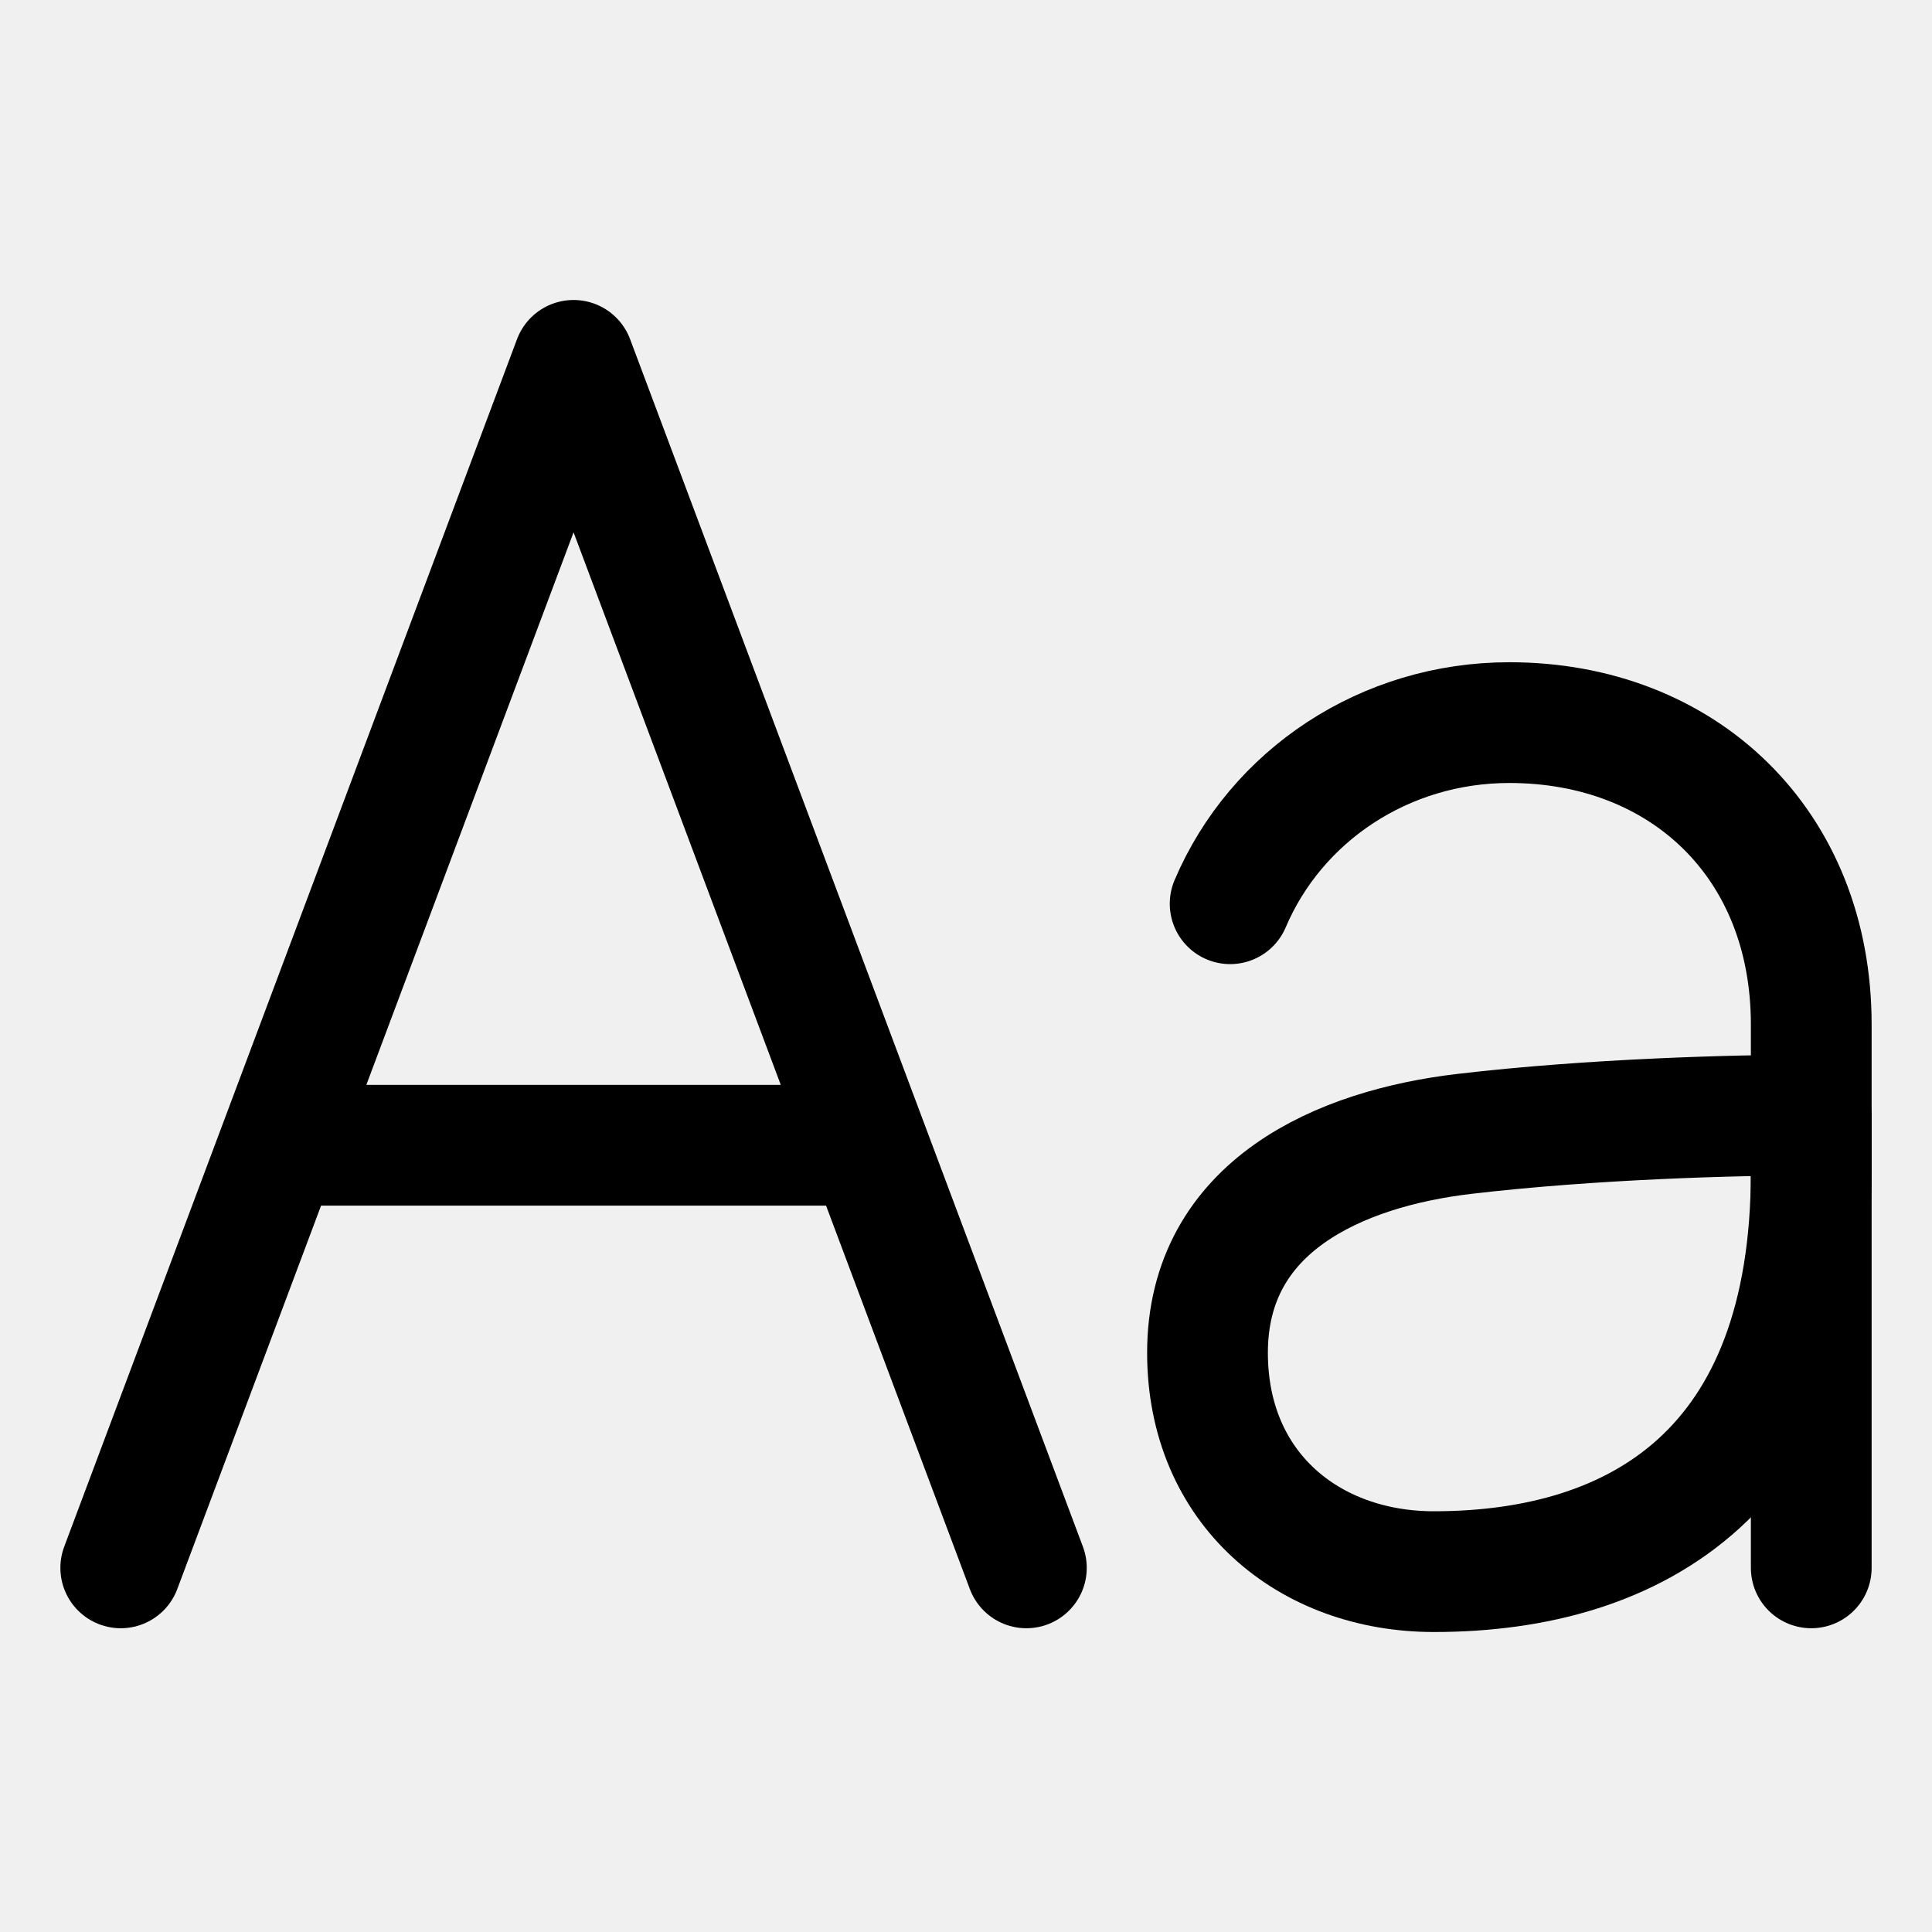
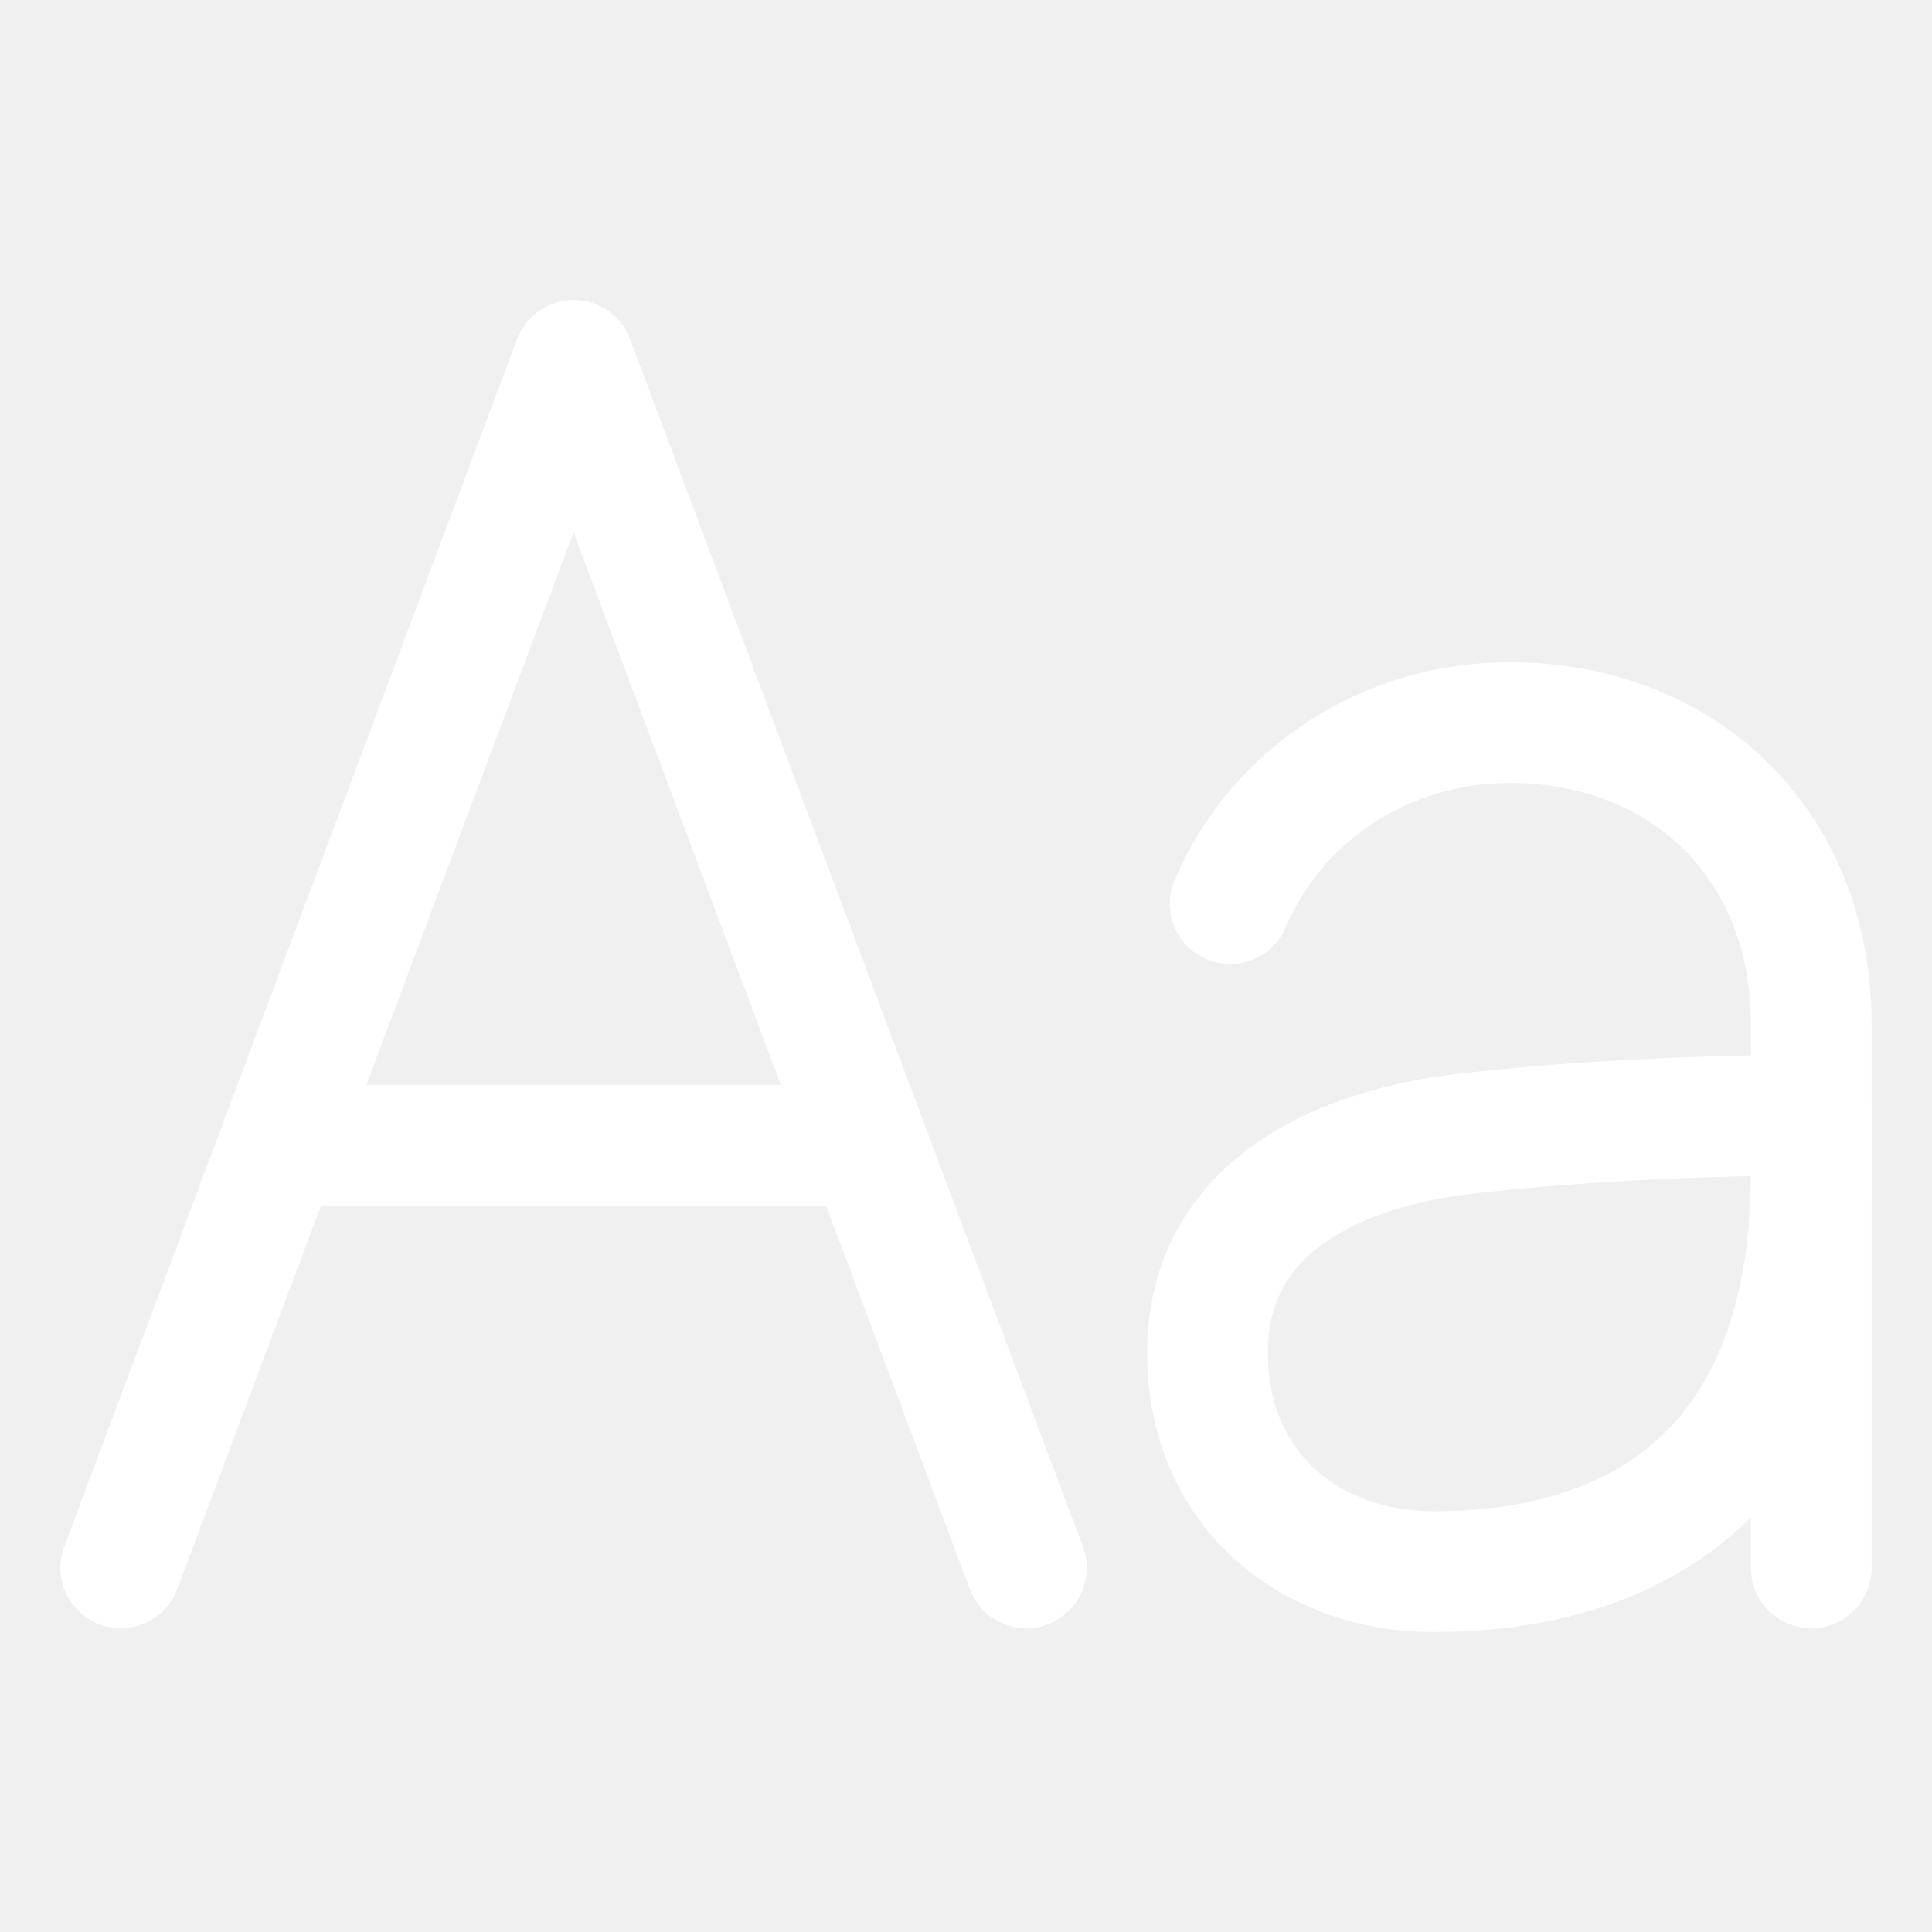
<svg xmlns="http://www.w3.org/2000/svg" class="ionicon" viewBox="0 0 512 512">
-   <path fill="none" stroke="currentColor" stroke-linecap="round" stroke-linejoin="round" stroke-width="32" d="M32 415.5l120-320 120 320M230 303.5H74M326 239.5c12.19-28.69 41-48 74-48h0c46 0 80 32 80 80v144" />
-   <path d="M320 358.5c0 36 26.86 58 60 58 54 0 100-27 100-106v-15c-20 0-58 1-92 5-32.77 3.86-68 19-68 58z" fill="none" stroke="currentColor" stroke-linecap="round" stroke-linejoin="round" stroke-width="32" />
+   <path fill="none" stroke="#FFFFFF" stroke-linecap="round" stroke-linejoin="round" stroke-width="32" d="M32 415.5l120-320 120 320M230 303.5H74M326 239.5c12.19-28.69 41-48 74-48h0c46 0 80 32 80 80v144" />
+   <path d="M320 358.5c0 36 26.86 58 60 58 54 0 100-27 100-106v-15c-20 0-58 1-92 5-32.77 3.86-68 19-68 58z" fill="none" stroke="#FFFFFF" stroke-linecap="round" stroke-linejoin="round" stroke-width="32" />
</svg>
